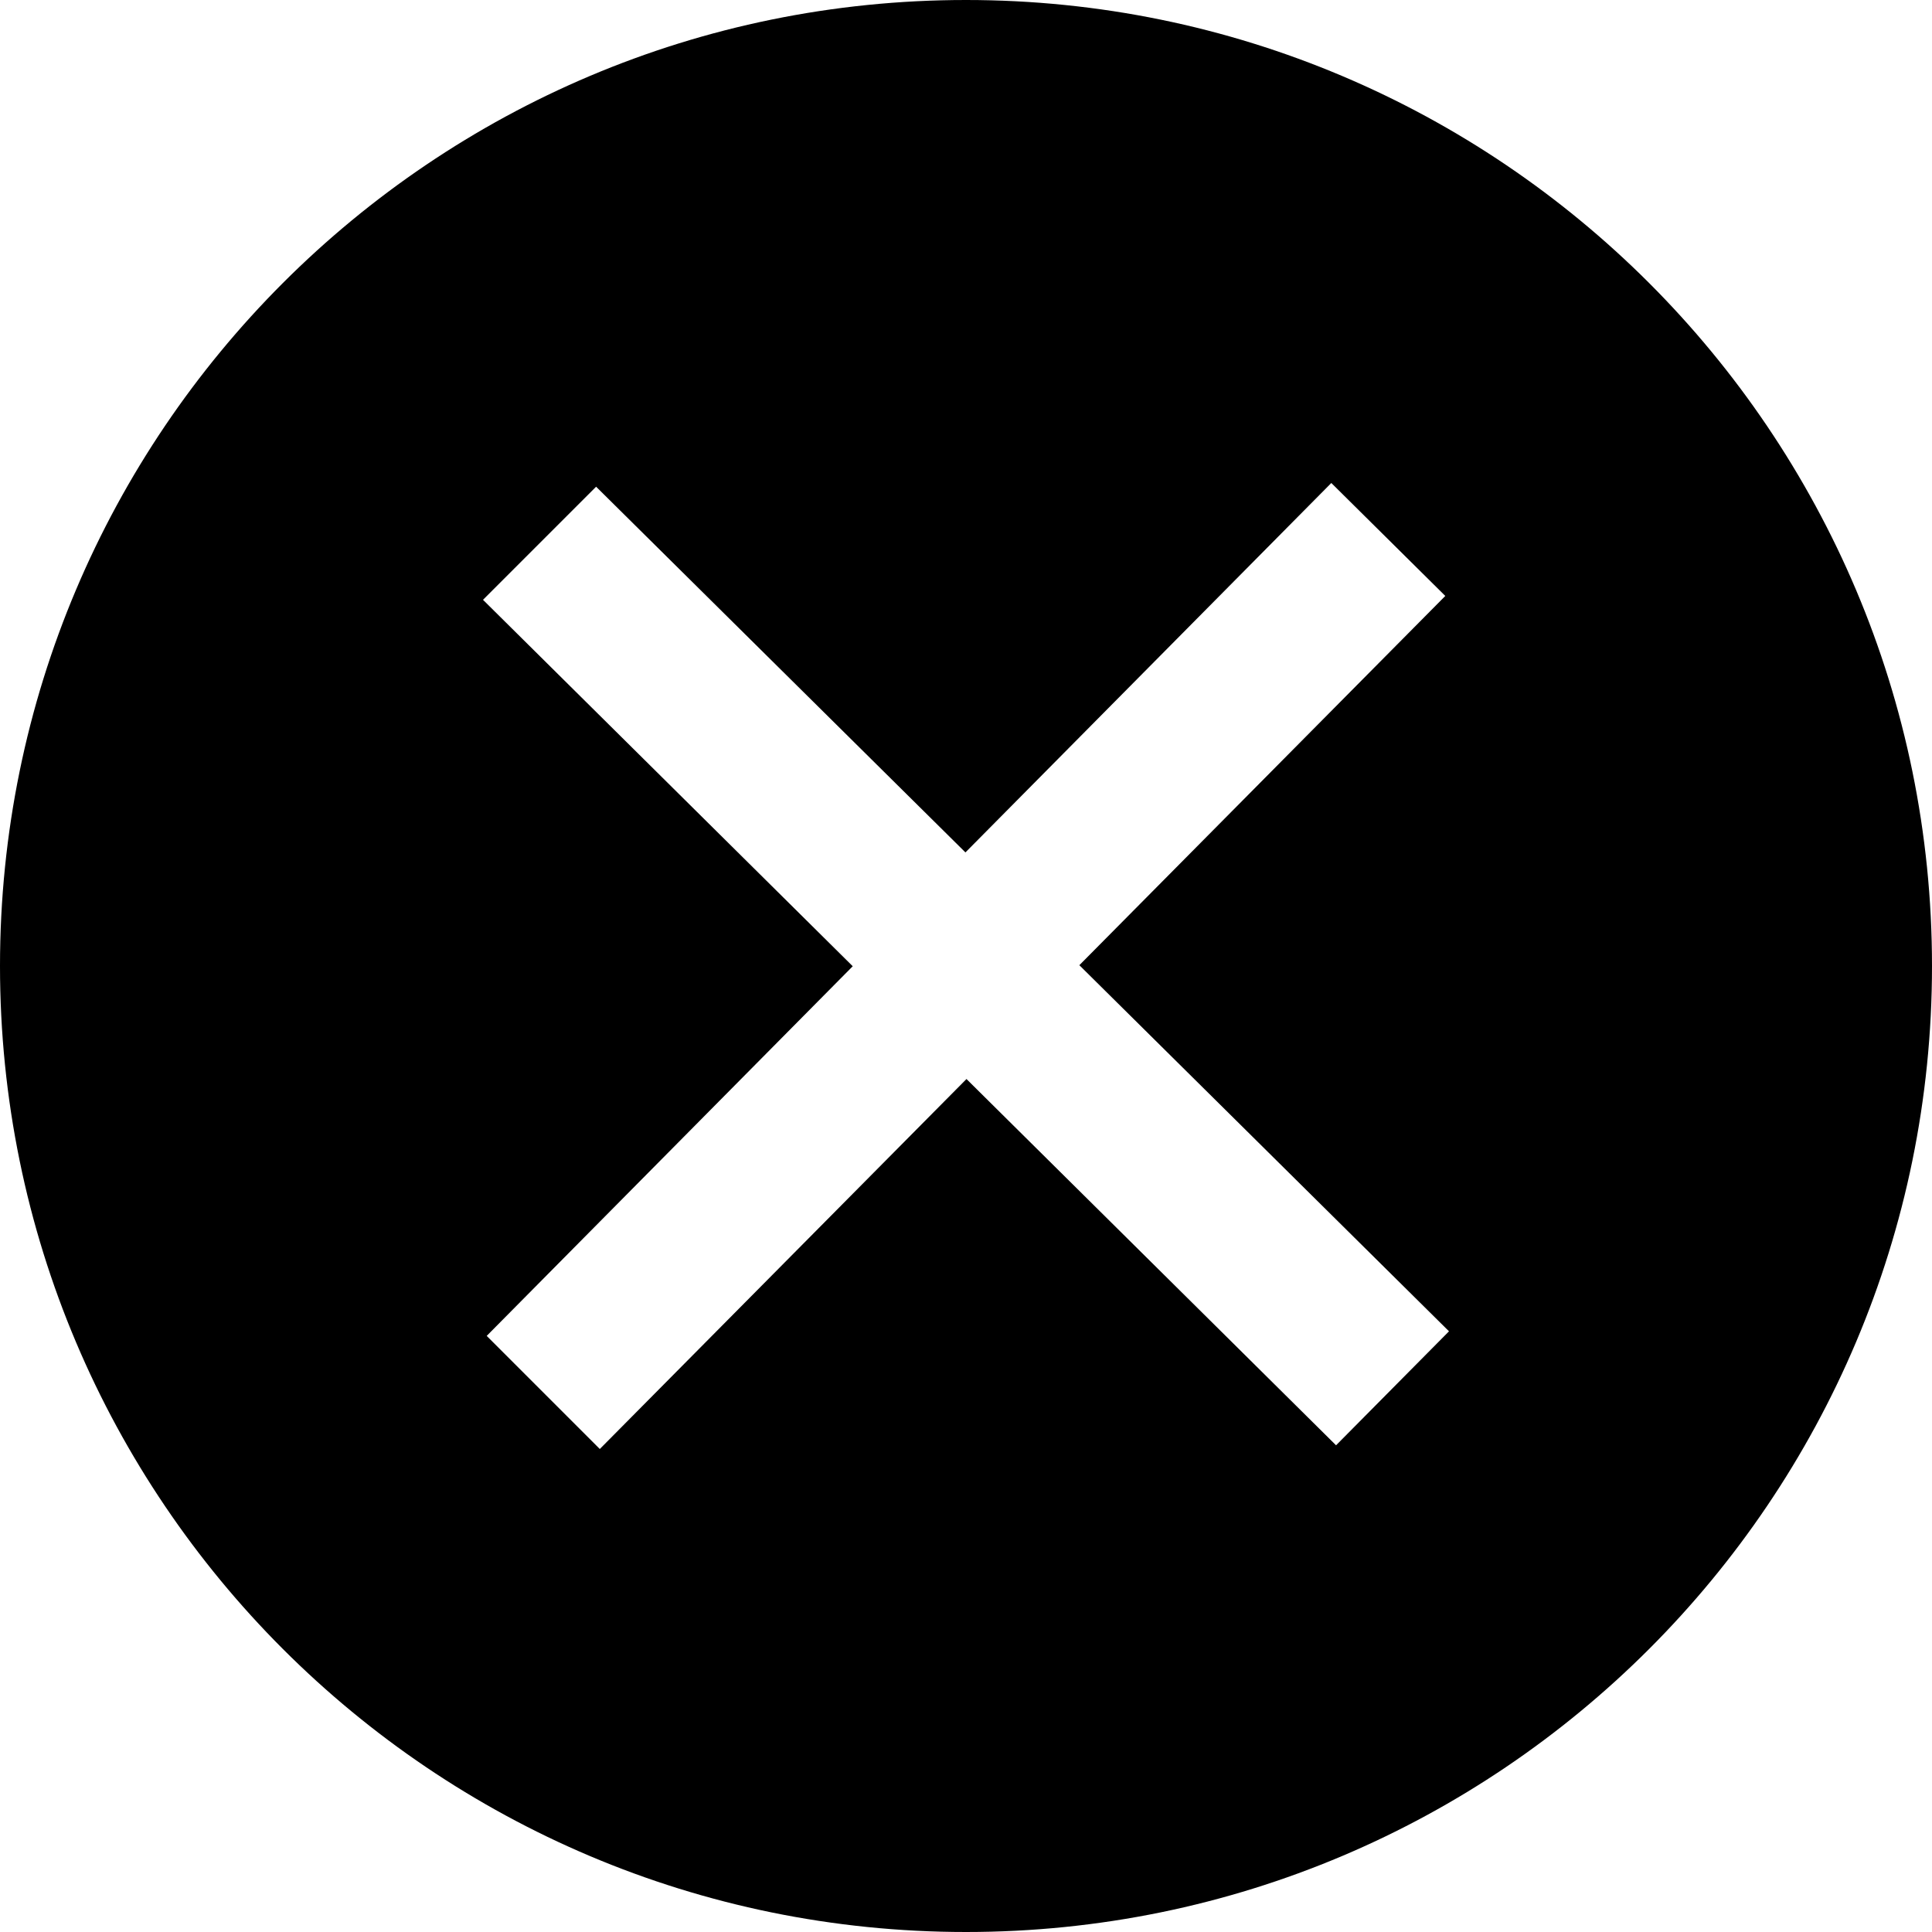
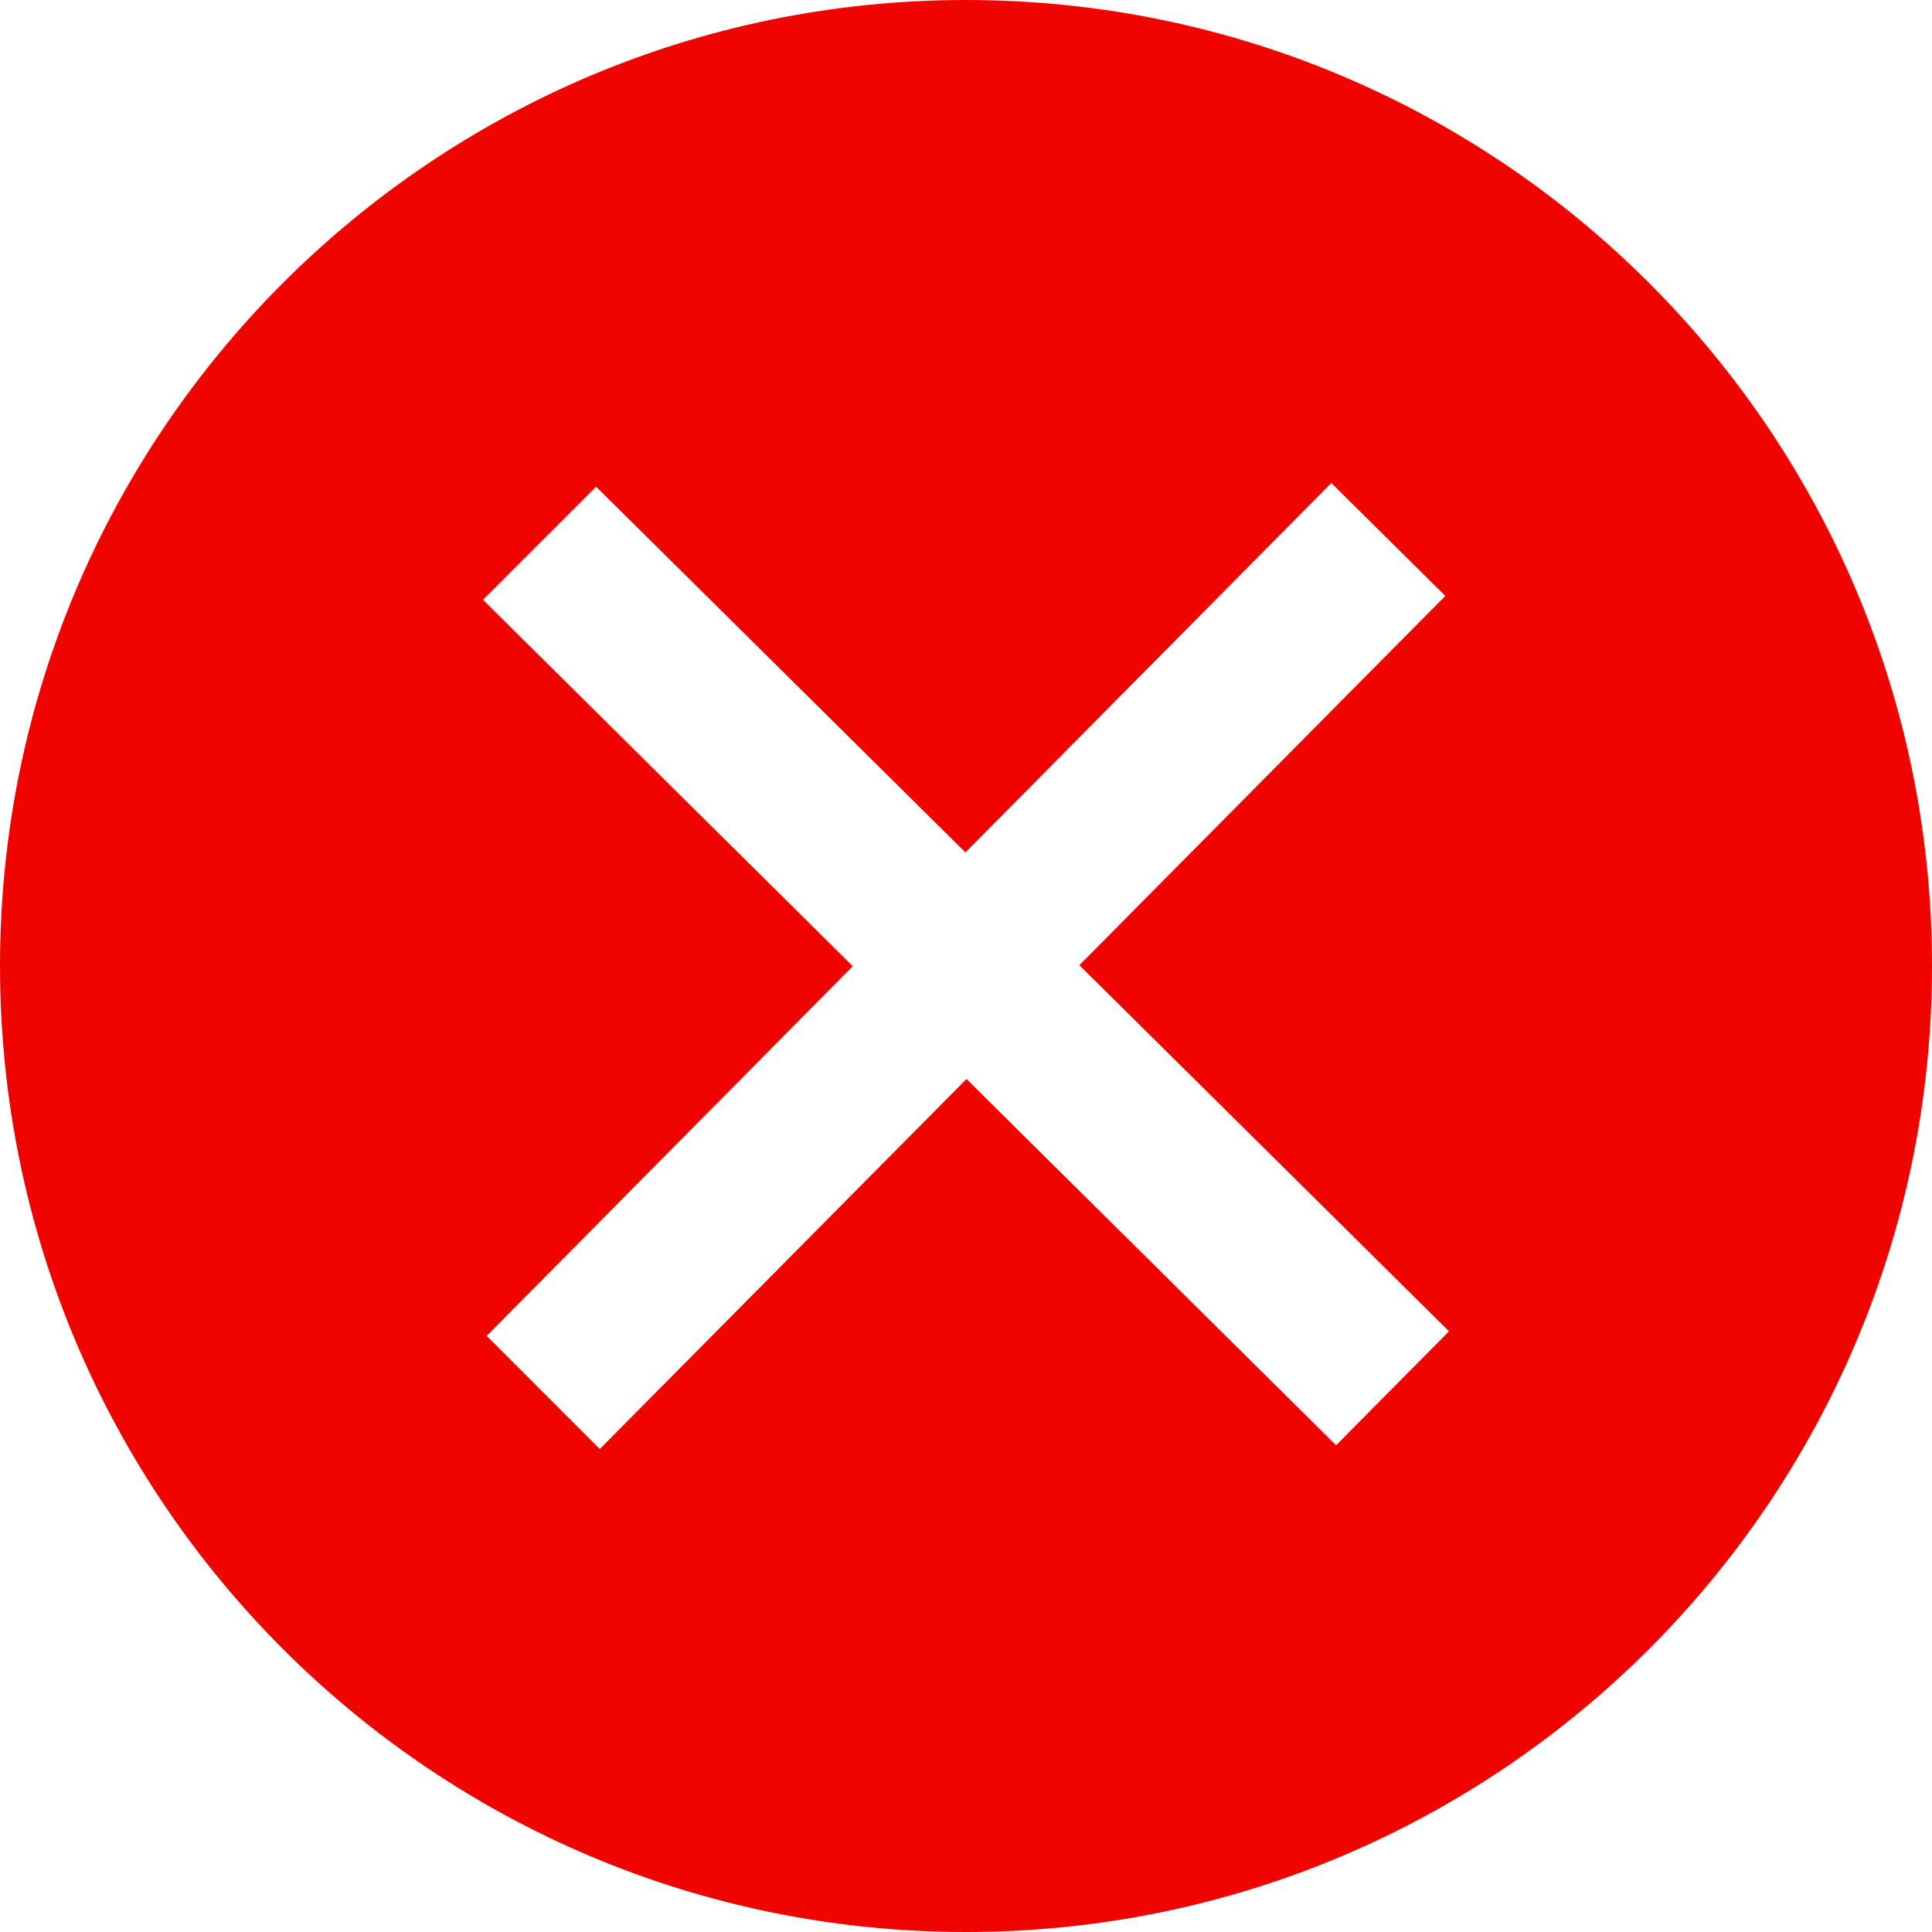
- <svg xmlns="http://www.w3.org/2000/svg" width="24" height="24" viewBox="0 0 24 24">
+ <svg xmlns="http://www.w3.org/2000/svg" width="24" height="24" fill="#f00400" viewBox="0 0 24 24">
  <path d="M12 0c-6.627 0-12 5.373-12 12s5.373 12 12 12 12-5.373 12-12-5.373-12-12-12zm4.597 17.954l-4.591-4.55-4.555 4.596-1.405-1.405 4.547-4.592-4.593-4.552 1.405-1.405 4.588 4.543 4.545-4.589 1.416 1.403-4.546 4.587 4.592 4.548-1.403 1.416z" />
</svg>
